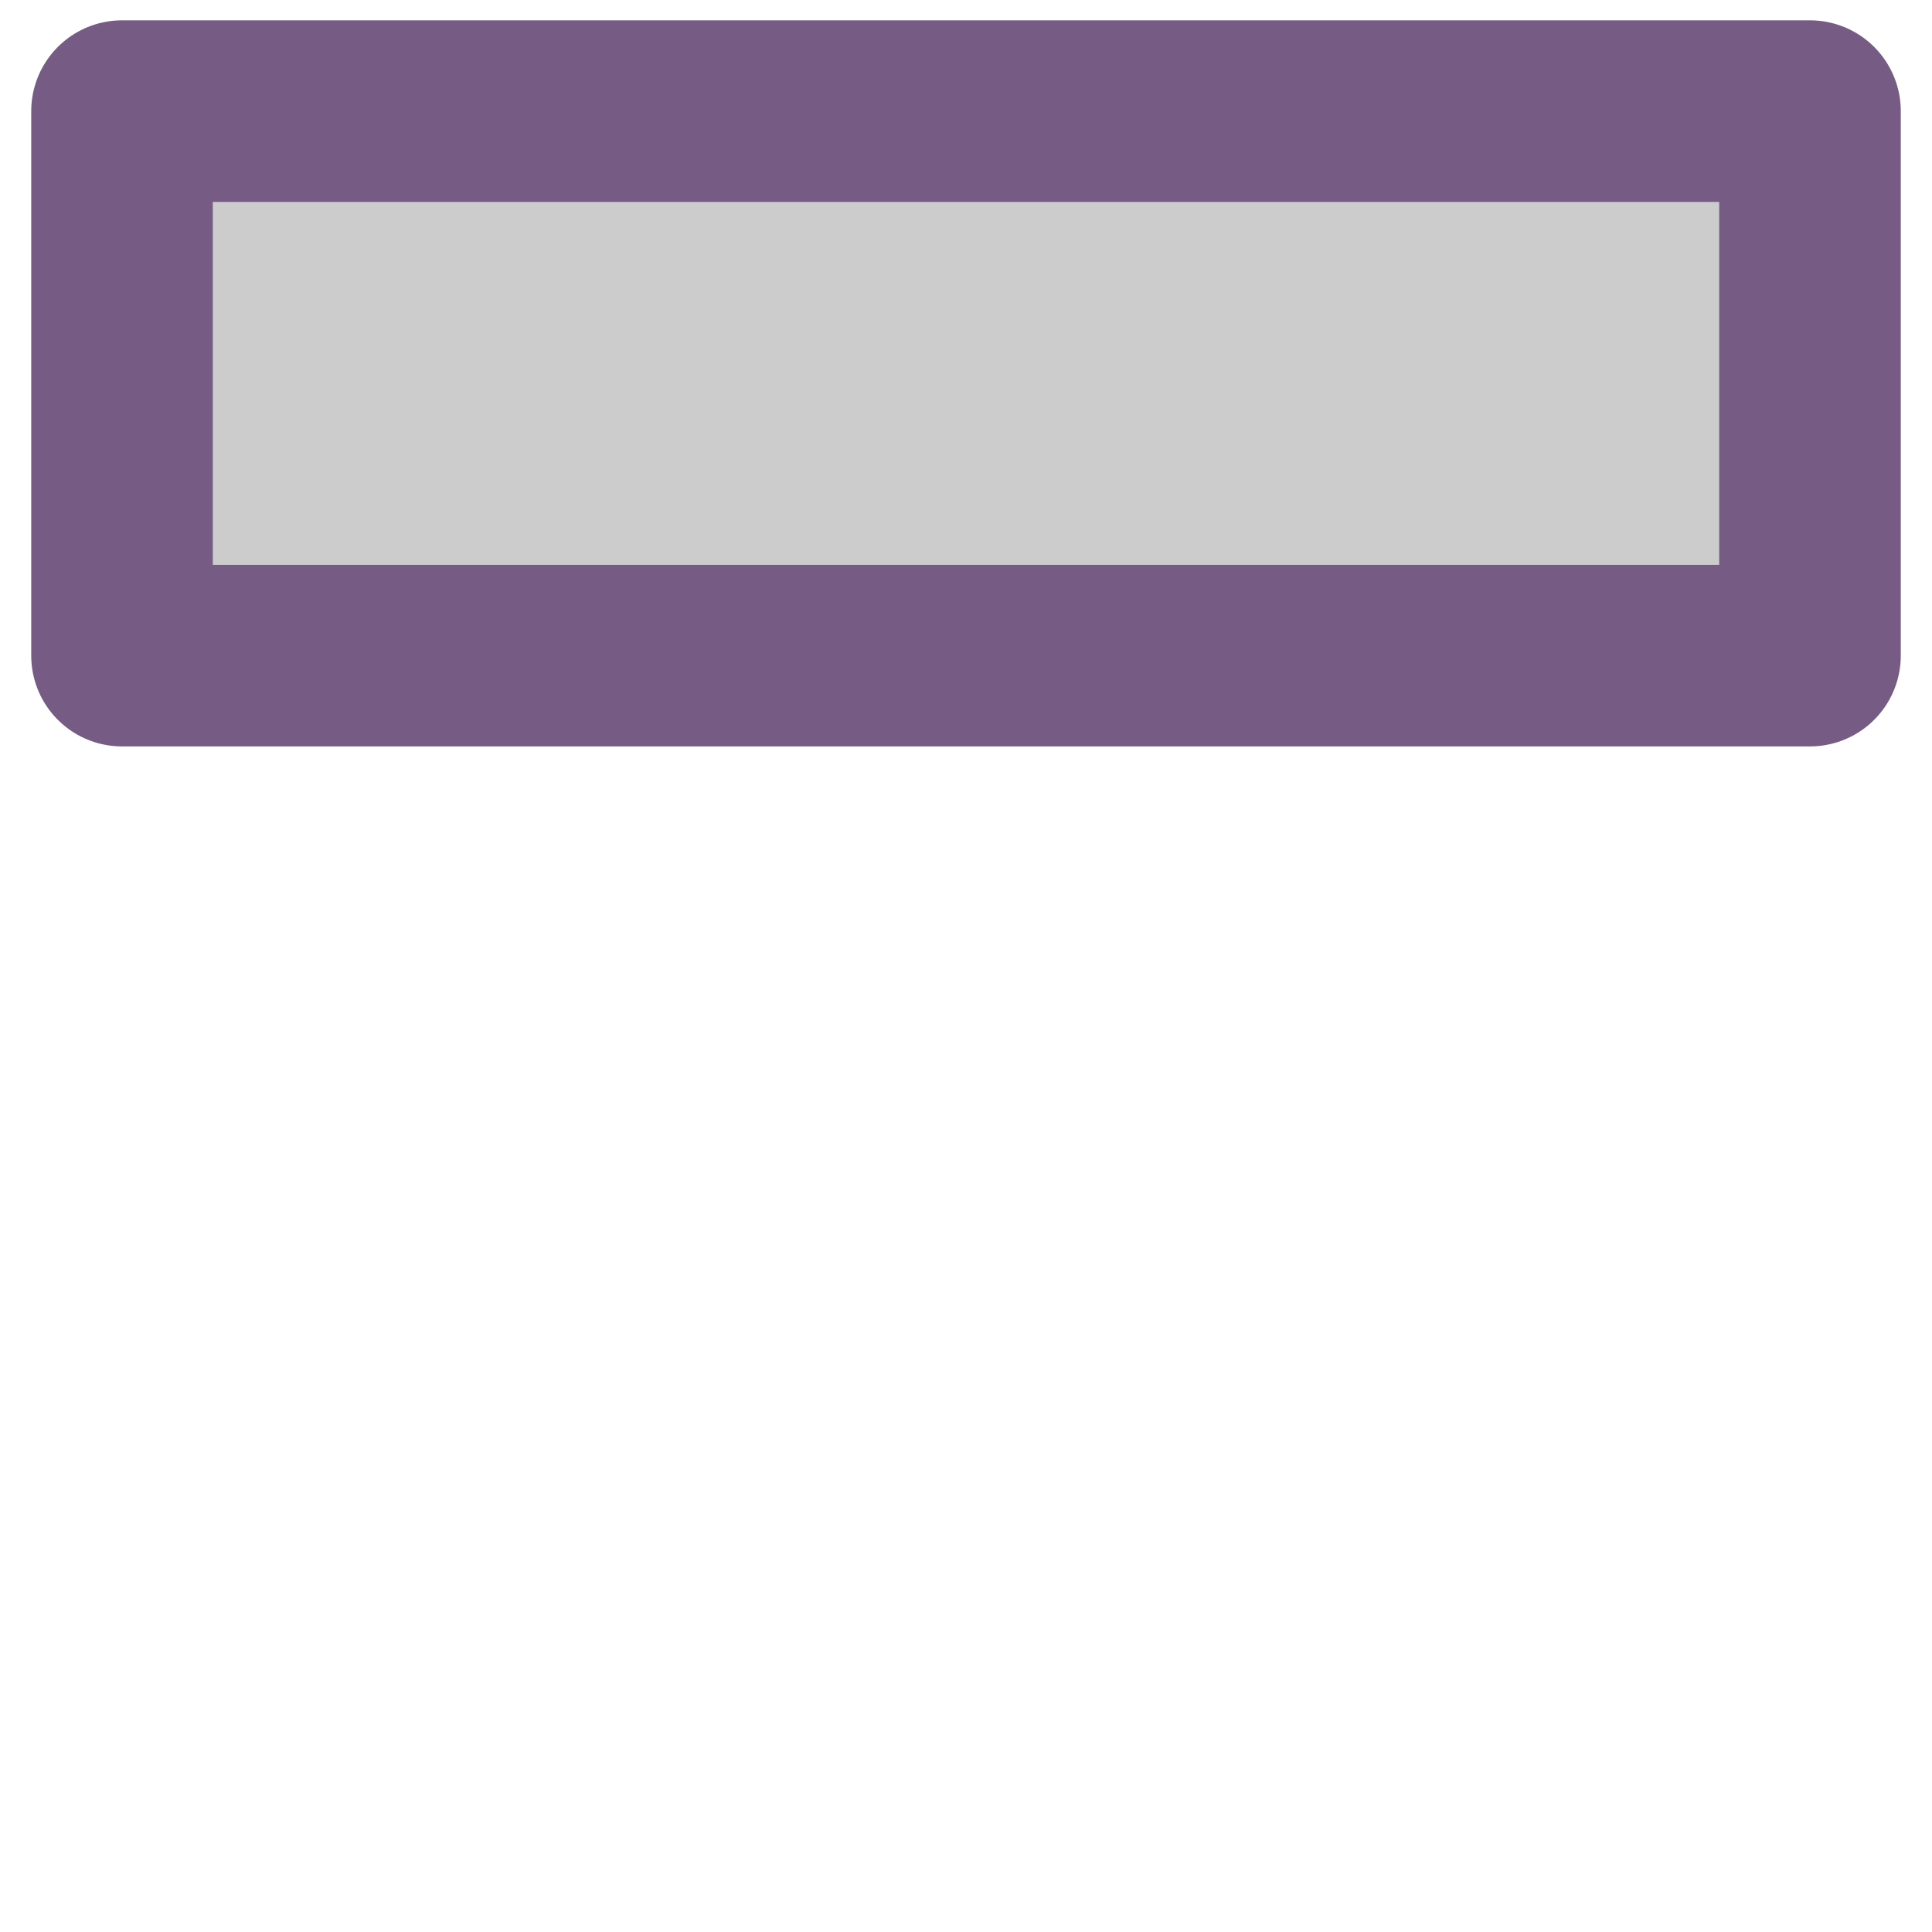
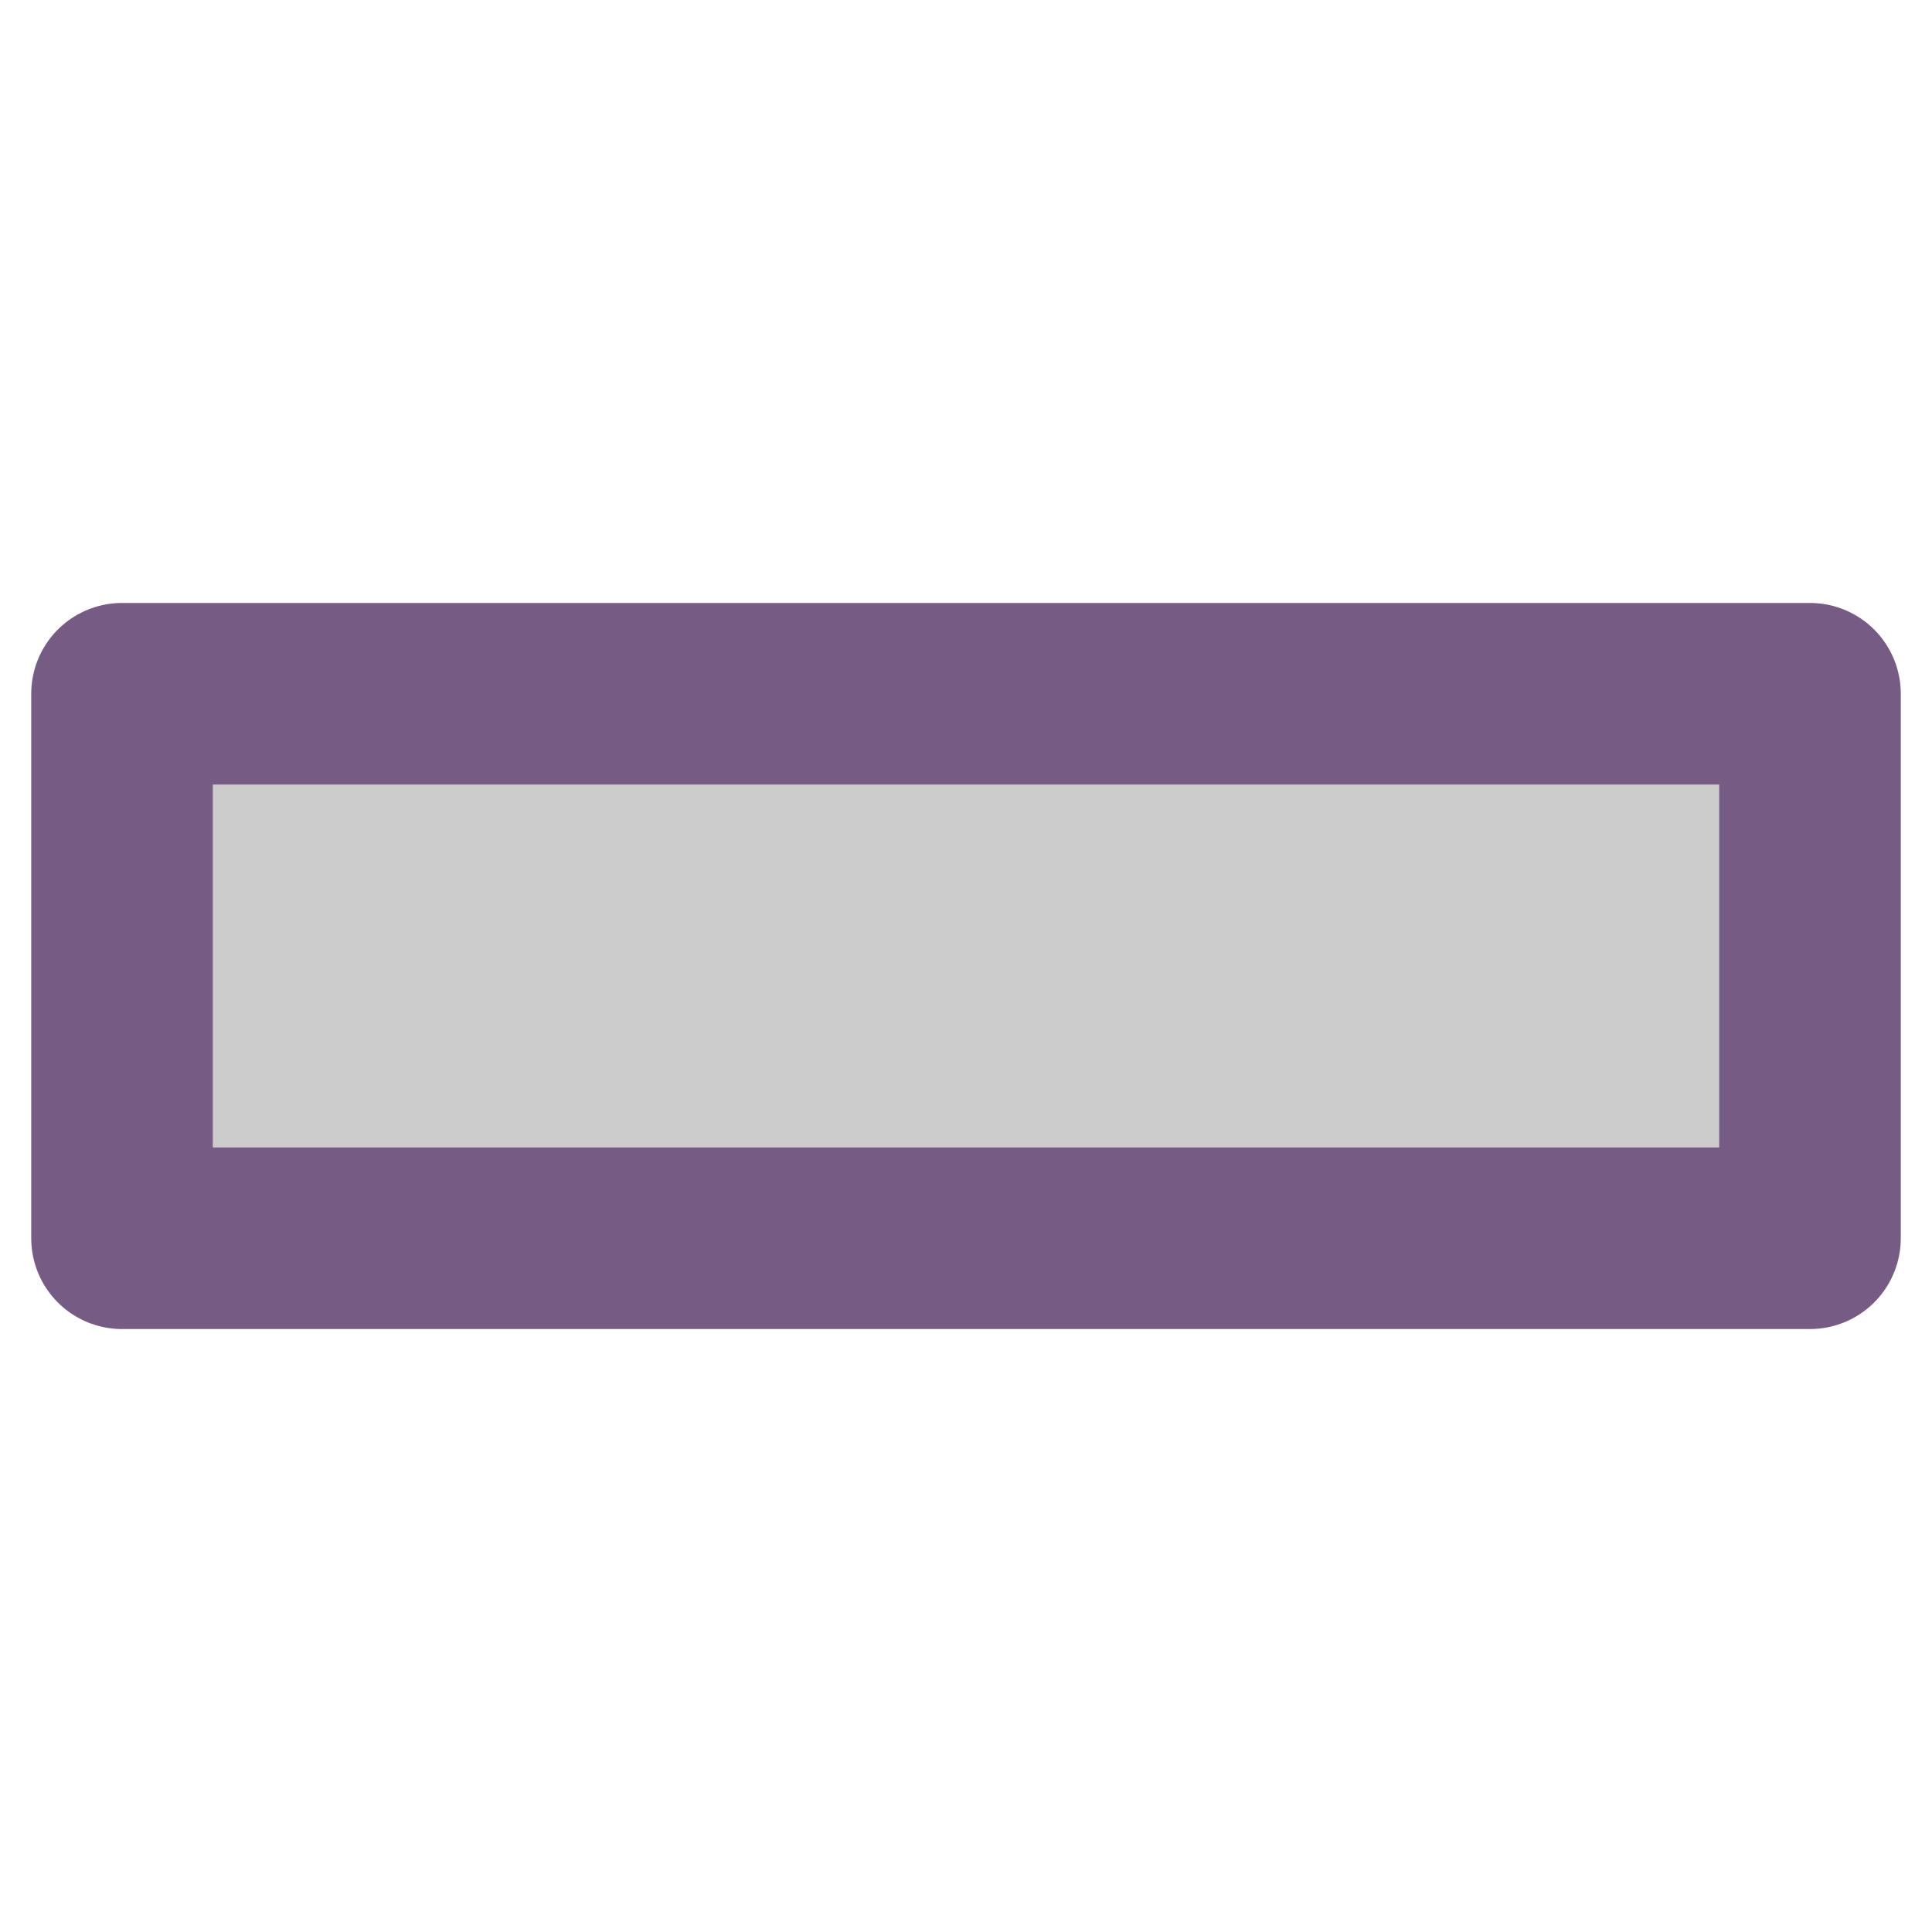
- <svg xmlns="http://www.w3.org/2000/svg" id="svg29799" style="clip-rule:evenodd;fill-rule:evenodd;stroke-linejoin:round;stroke-miterlimit:2" xml:space="preserve" version="1.1" height="10.641" width="10.641">
+ <svg xmlns="http://www.w3.org/2000/svg" width="10.641" height="10.641" version="1.1" xml:space="preserve" style="clip-rule:evenodd;fill-rule:evenodd;stroke-linejoin:round;stroke-miterlimit:2" id="svg29799">
  <defs id="defs29803" />
  <g id="g29797">
-     <rect id="rect29795" style="clip-rule:evenodd;fill:#cccccc;fill-opacity:1;fill-rule:evenodd;stroke:#765c84;stroke-width:1;stroke-linejoin:round;stroke-miterlimit:2;stroke-opacity:1" height="2.999" width="9.297" y="0.612" x="0.672" />
+     <rect x="0.672" y="3.821" width="9.297" height="2.999" style="clip-rule:evenodd;fill:#cccccc;fill-opacity:1;fill-rule:evenodd;stroke:#765c84;stroke-width:1;stroke-linejoin:round;stroke-miterlimit:2;stroke-opacity:1" id="rect29795" />
  </g>
</svg>
